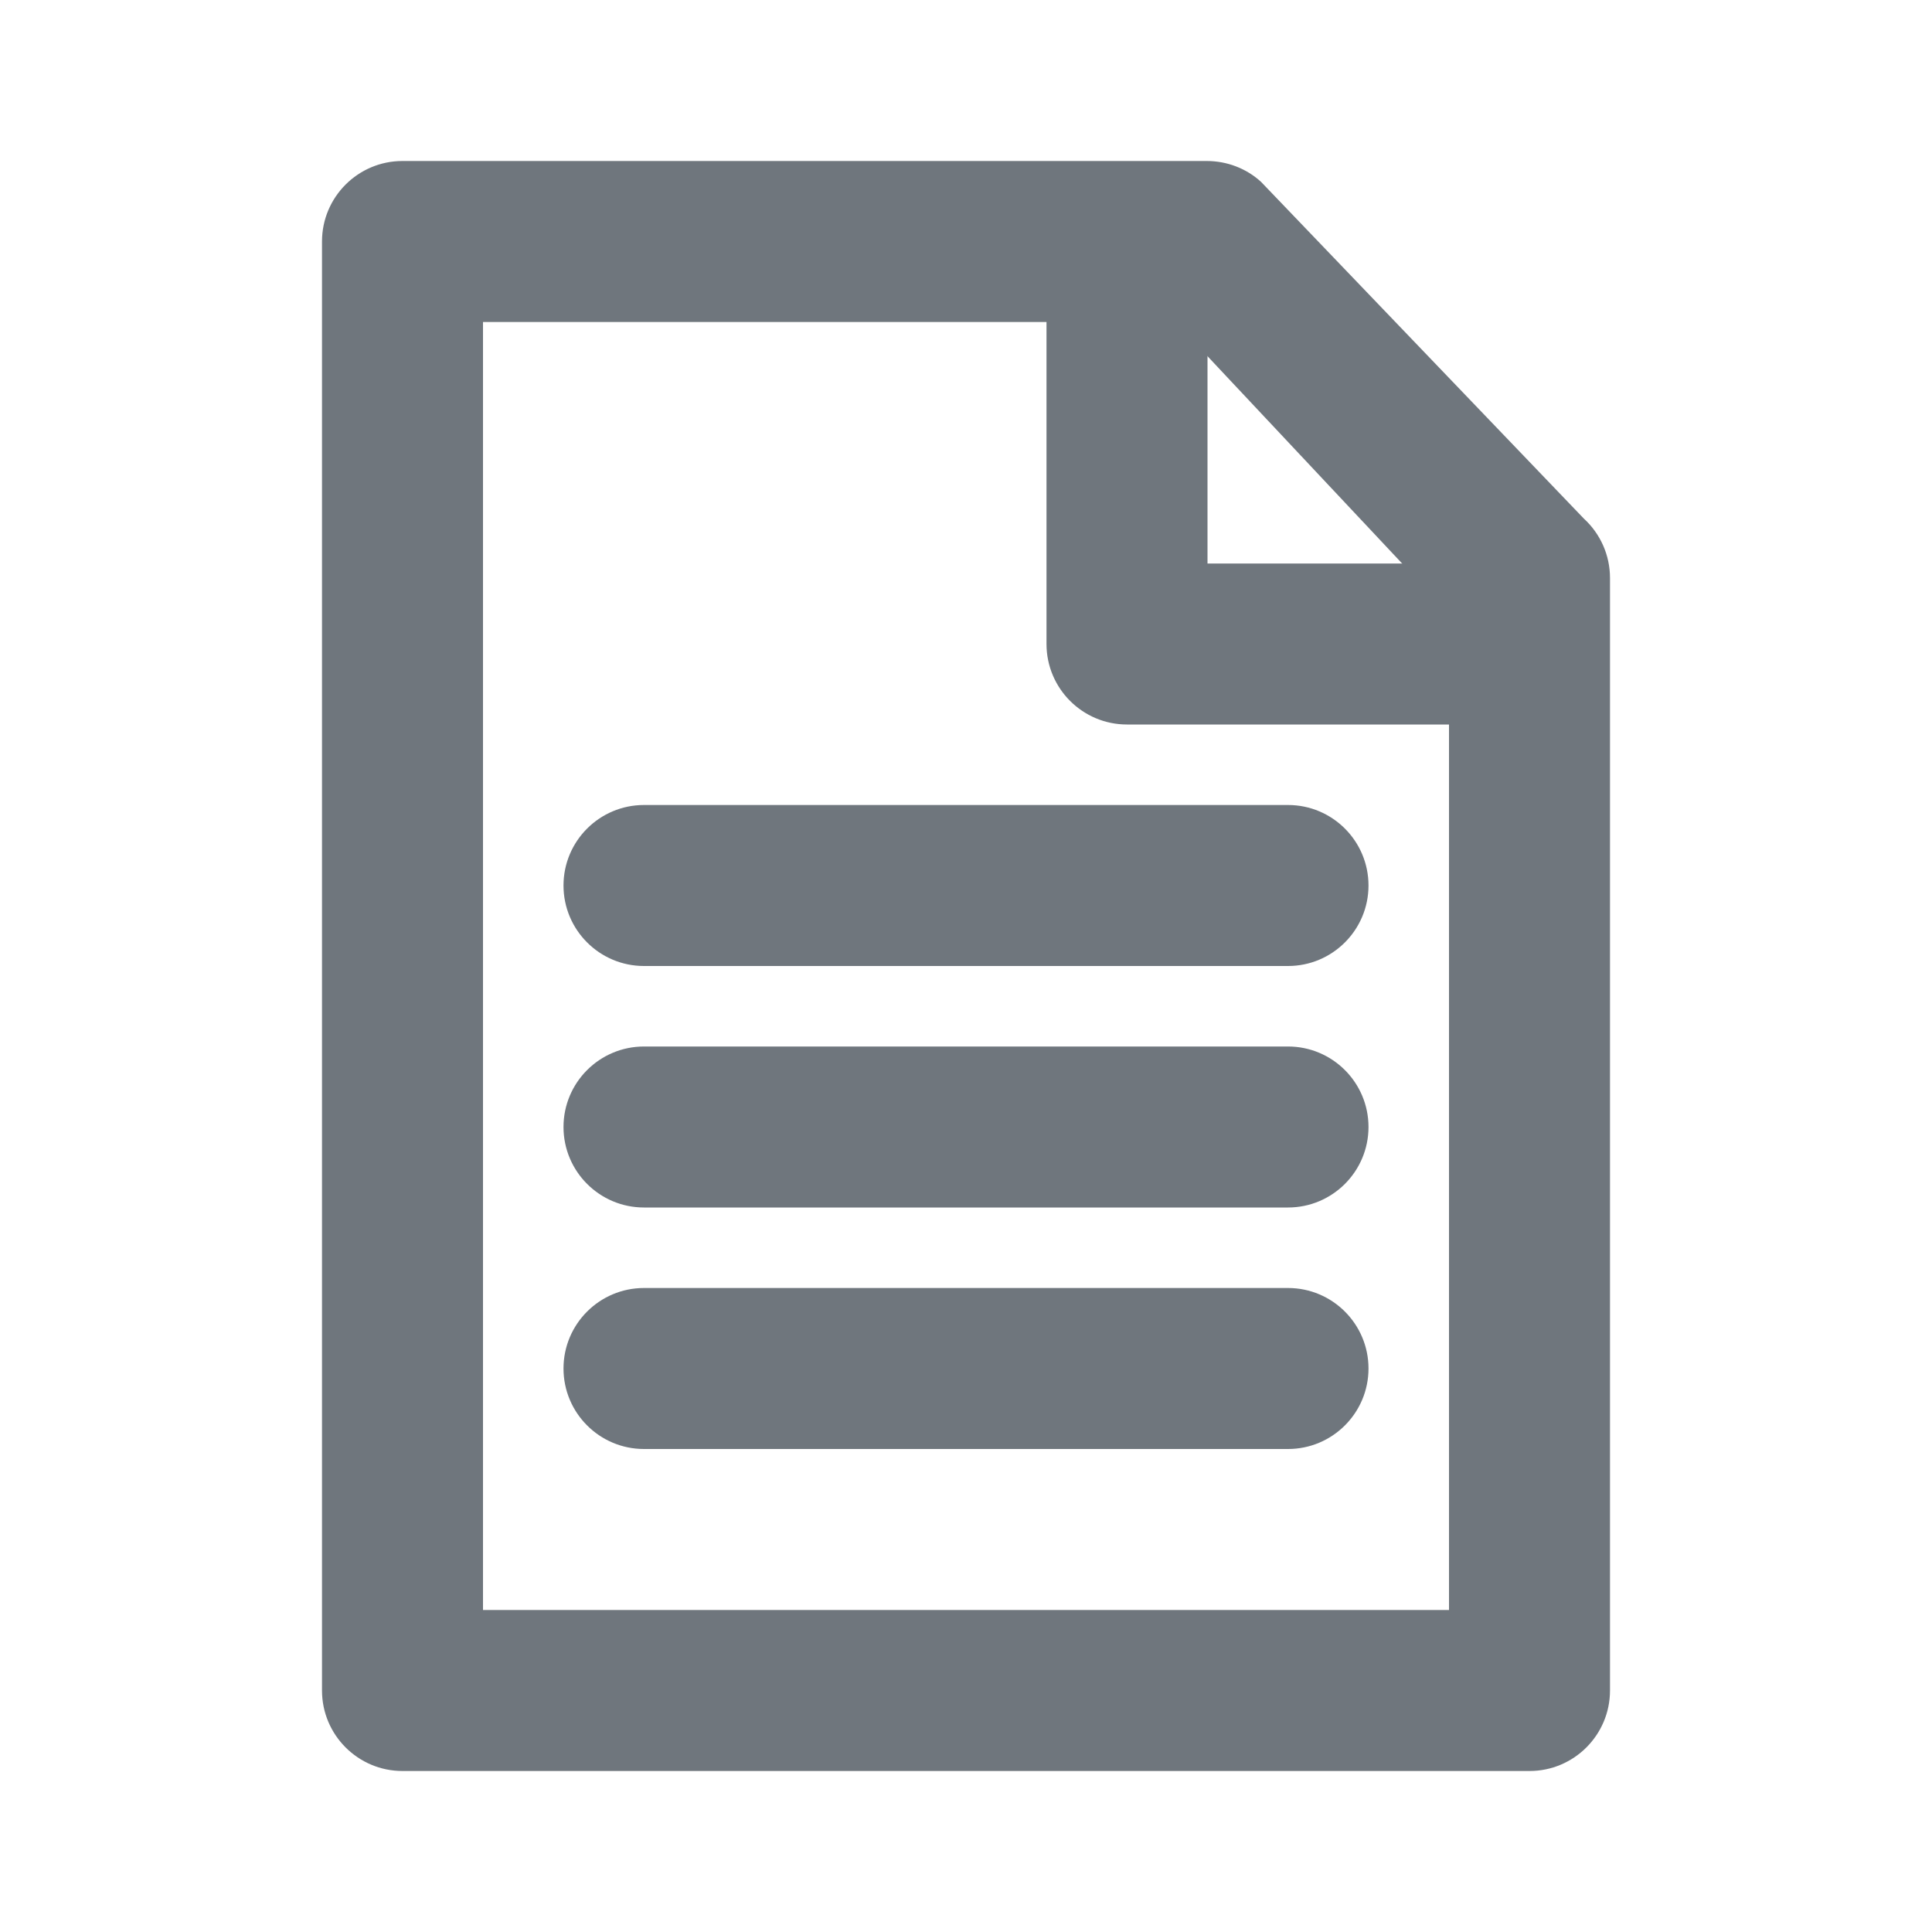
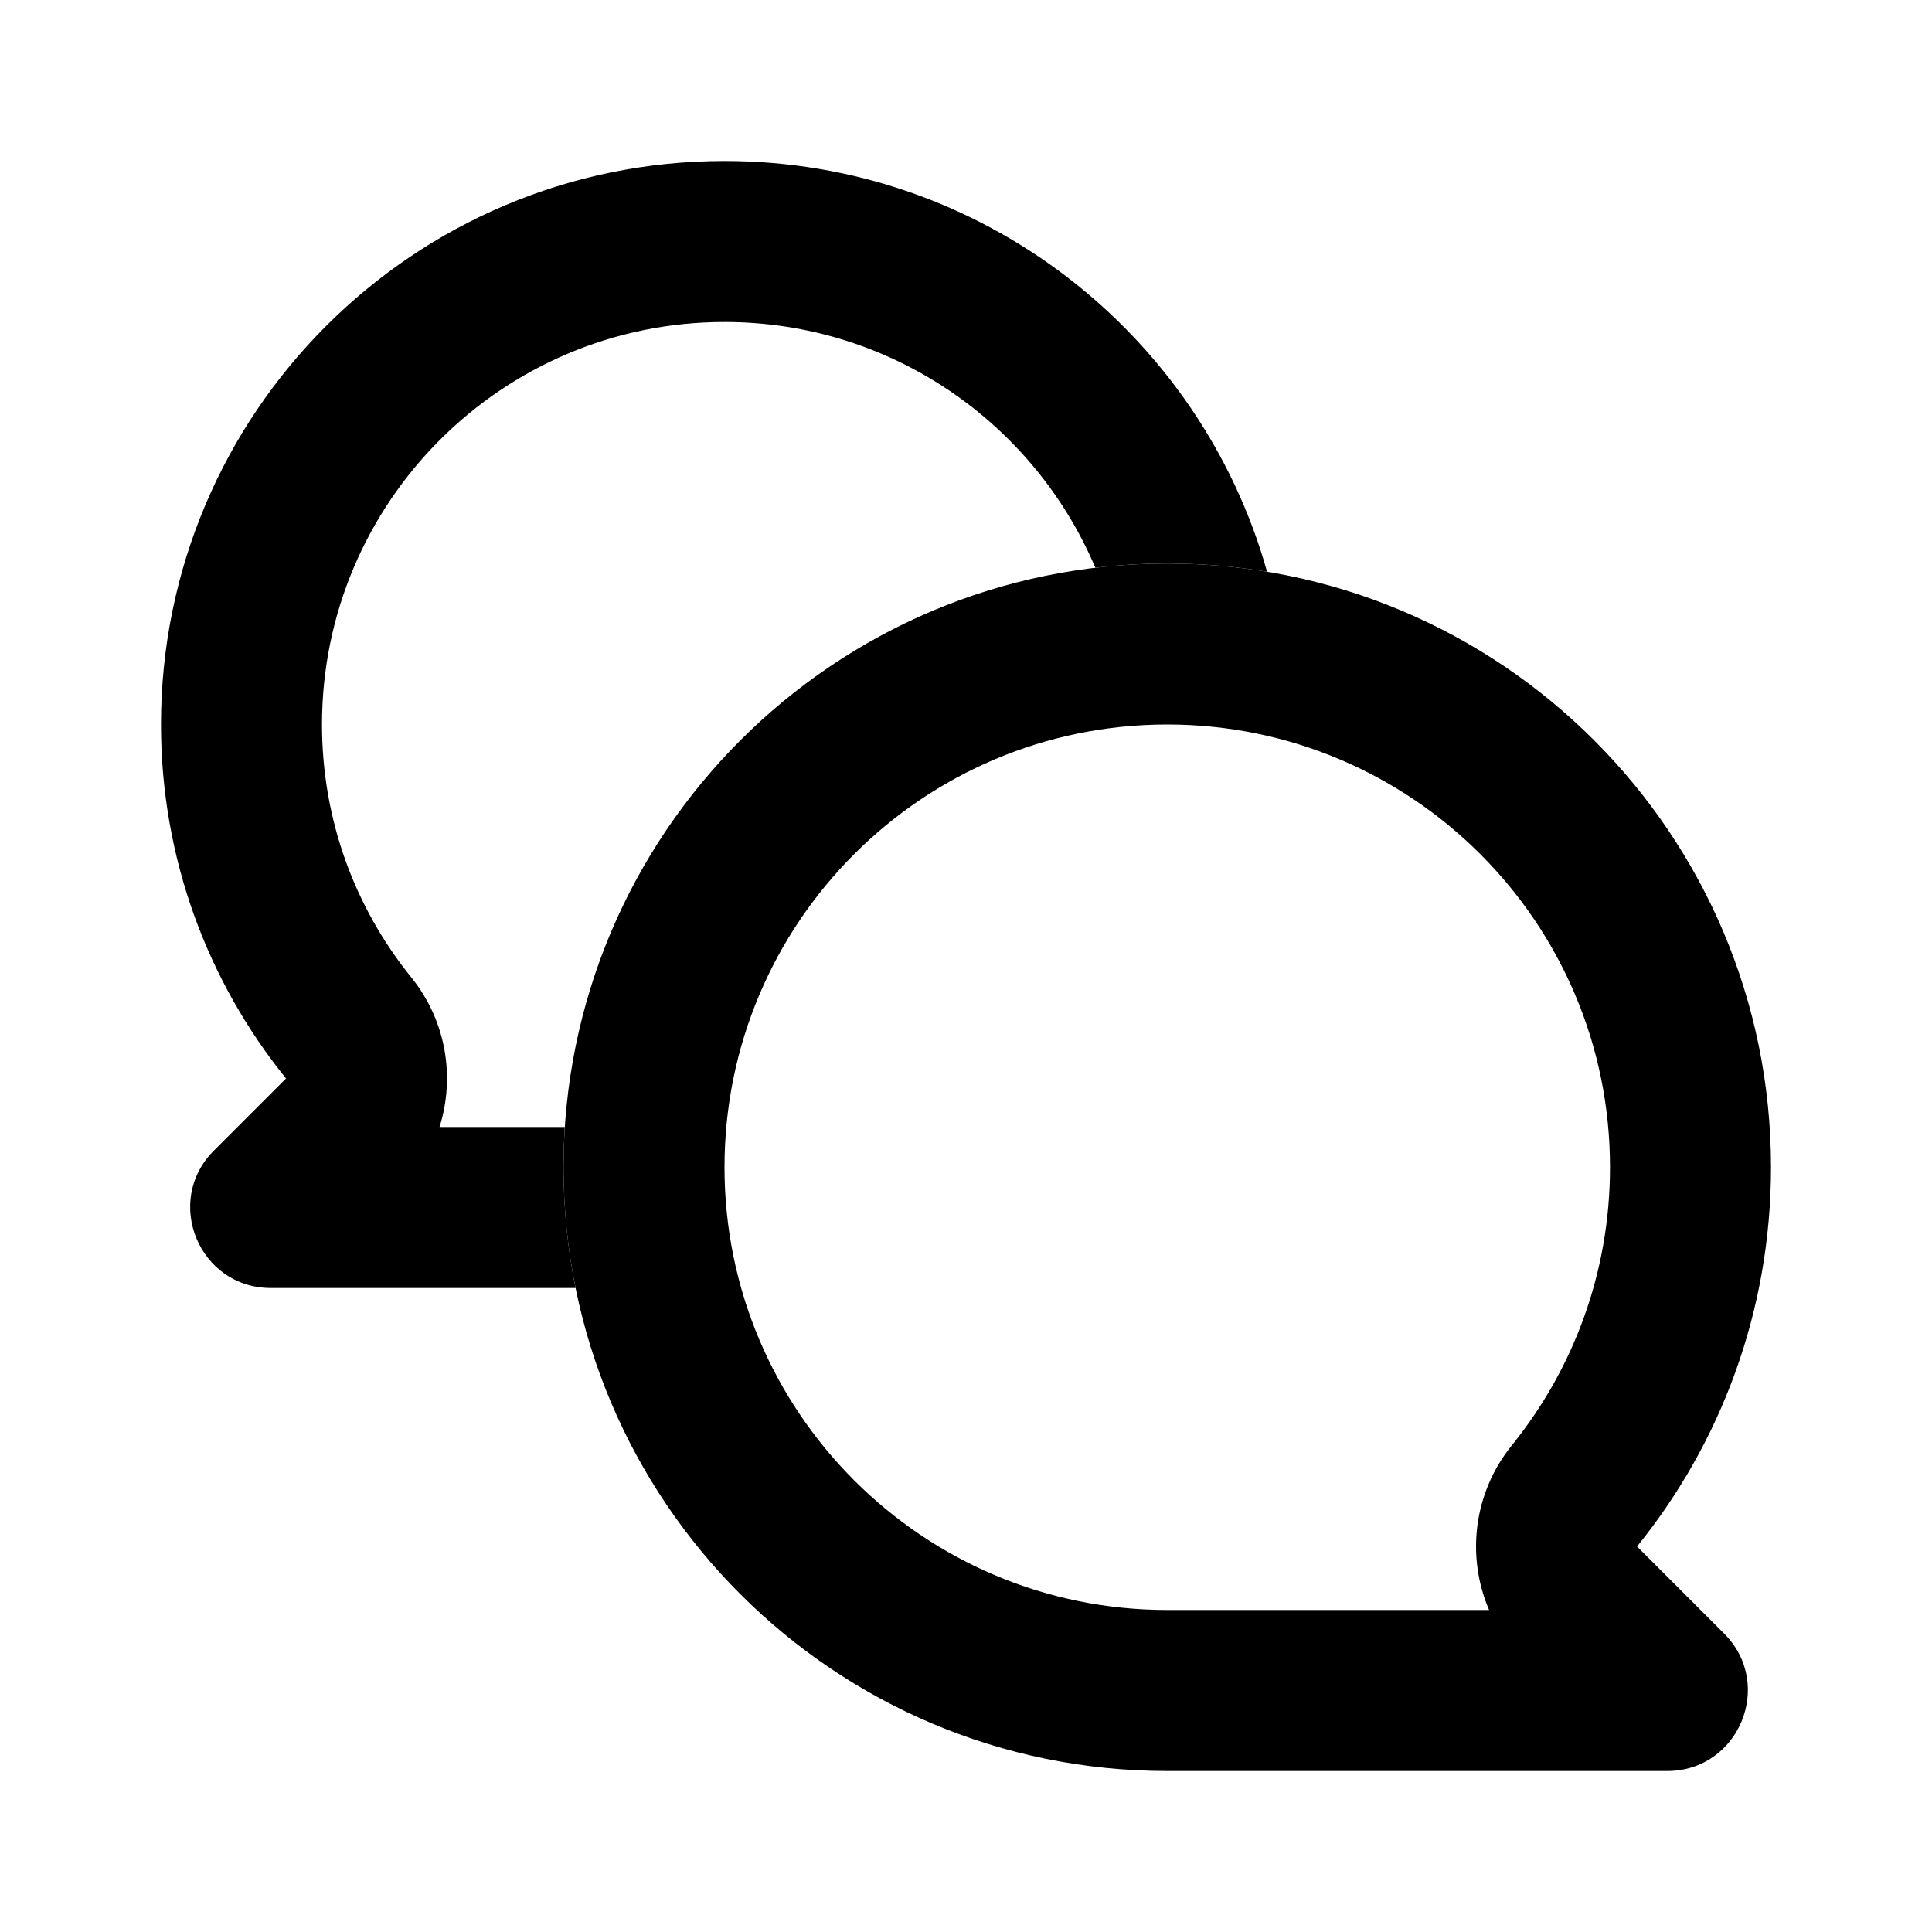
- <svg xmlns="http://www.w3.org/2000/svg" width="24" height="24" viewBox="0 0 24 24" fill="#6F767D">
-   <path fill-rule="evenodd" clip-rule="evenodd" d="M4 3C4 2.448 4.448 2 5 2H14.99C15.24 2 15.482 2.091 15.666 2.26L19.676 6.443C19.883 6.633 20 6.9 20 7.18V21C20 21.552 19.552 22 19 22H5C4.448 22 4 21.552 4 21V3ZM6 4V20H18V7.62L14.601 4H6Z" />
-   <path fill-rule="evenodd" clip-rule="evenodd" d="M14 3C14.552 3 15 3.448 15 4V7H18C18.552 7 19 7.448 19 8C19 8.552 18.552 9 18 9H14C13.448 9 13 8.552 13 8V4C13 3.448 13.448 3 14 3Z" />
-   <path fill-rule="evenodd" clip-rule="evenodd" d="M7 11C7 10.448 7.448 10 8 10H16C16.552 10 17 10.448 17 11C17 11.552 16.552 12 16 12H8C7.448 12 7 11.552 7 11Z" />
-   <path fill-rule="evenodd" clip-rule="evenodd" d="M7 14C7 13.448 7.448 13 8 13H16C16.552 13 17 13.448 17 14C17 14.552 16.552 15 16 15H8C7.448 15 7 14.552 7 14Z" />
-   <path fill-rule="evenodd" clip-rule="evenodd" d="M7 17C7 16.448 7.448 16 8 16H16C16.552 16 17 16.448 17 17C17 17.552 16.552 18 16 18H8C7.448 18 7 17.552 7 17Z" />
+ <svg xmlns="http://www.w3.org/2000/svg" width="24" height="24" viewBox="0 0 24 24" fill="black">
+   <path fill-rule="evenodd" clip-rule="evenodd" d="M18.498 20C18.213 19.336 18.302 18.546 18.781 17.954C19.544 17.009 20 15.81 20 14.5C20 11.462 17.538 9 14.5 9C11.462 9 9 11.462 9 14.5C9 17.538 11.462 20 14.5 20L18.498 20ZM22 14.5C22 16.285 21.377 17.924 20.336 19.211L21.418 20.293C22.048 20.923 21.602 22 20.711 22H14.5C10.358 22 7 18.642 7 14.5C7 10.358 10.358 7 14.5 7C18.642 7 22 10.358 22 14.5Z" />
+   <path d="M5.108 12.14C5.543 12.678 5.656 13.379 5.46 14L7.016 14C7.006 14.165 7 14.332 7 14.5C7 15.014 7.052 15.515 7.15 16L3.364 16C2.473 16 2.027 14.923 2.657 14.293L3.553 13.397C2.582 12.195 2 10.666 2 9C2 5.134 5.134 2 9 2C12.208 2 14.912 4.158 15.74 7.102C15.336 7.035 14.922 7 14.5 7C14.198 7 13.9 7.018 13.607 7.053C12.847 5.259 11.071 4 9 4C6.239 4 4 6.239 4 9C4 10.192 4.414 11.281 5.108 12.14Z" />
</svg>
